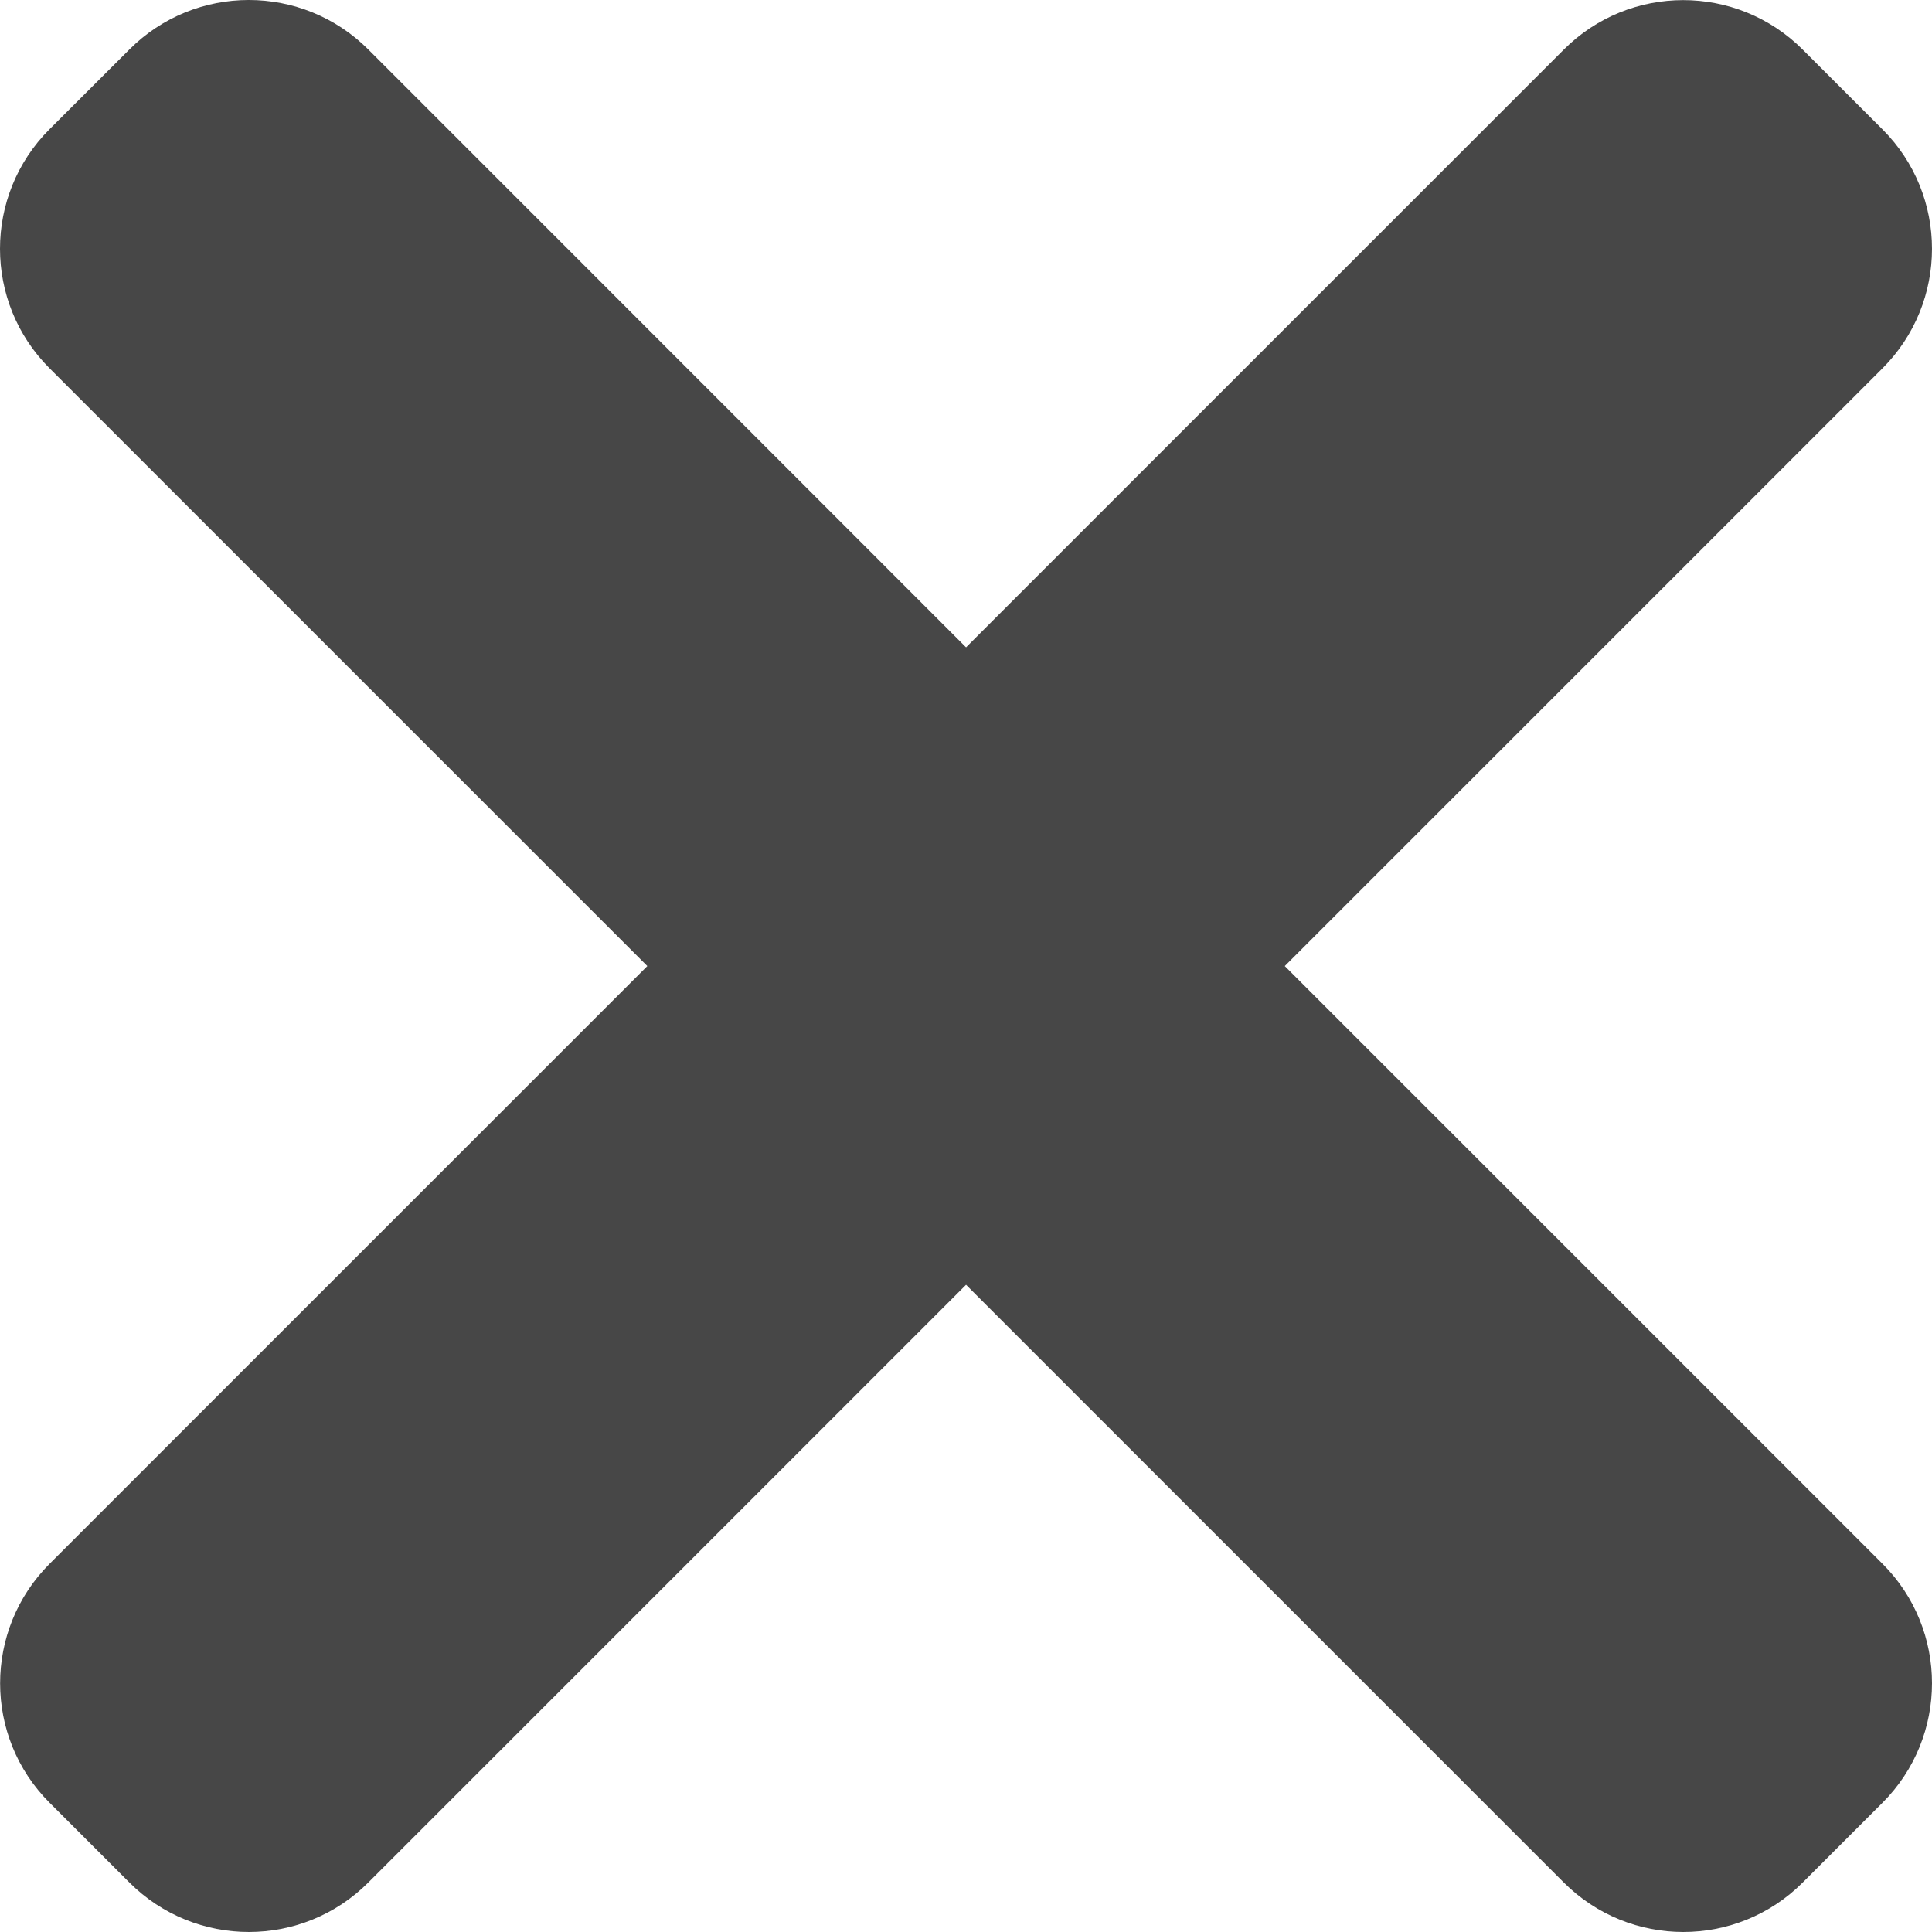
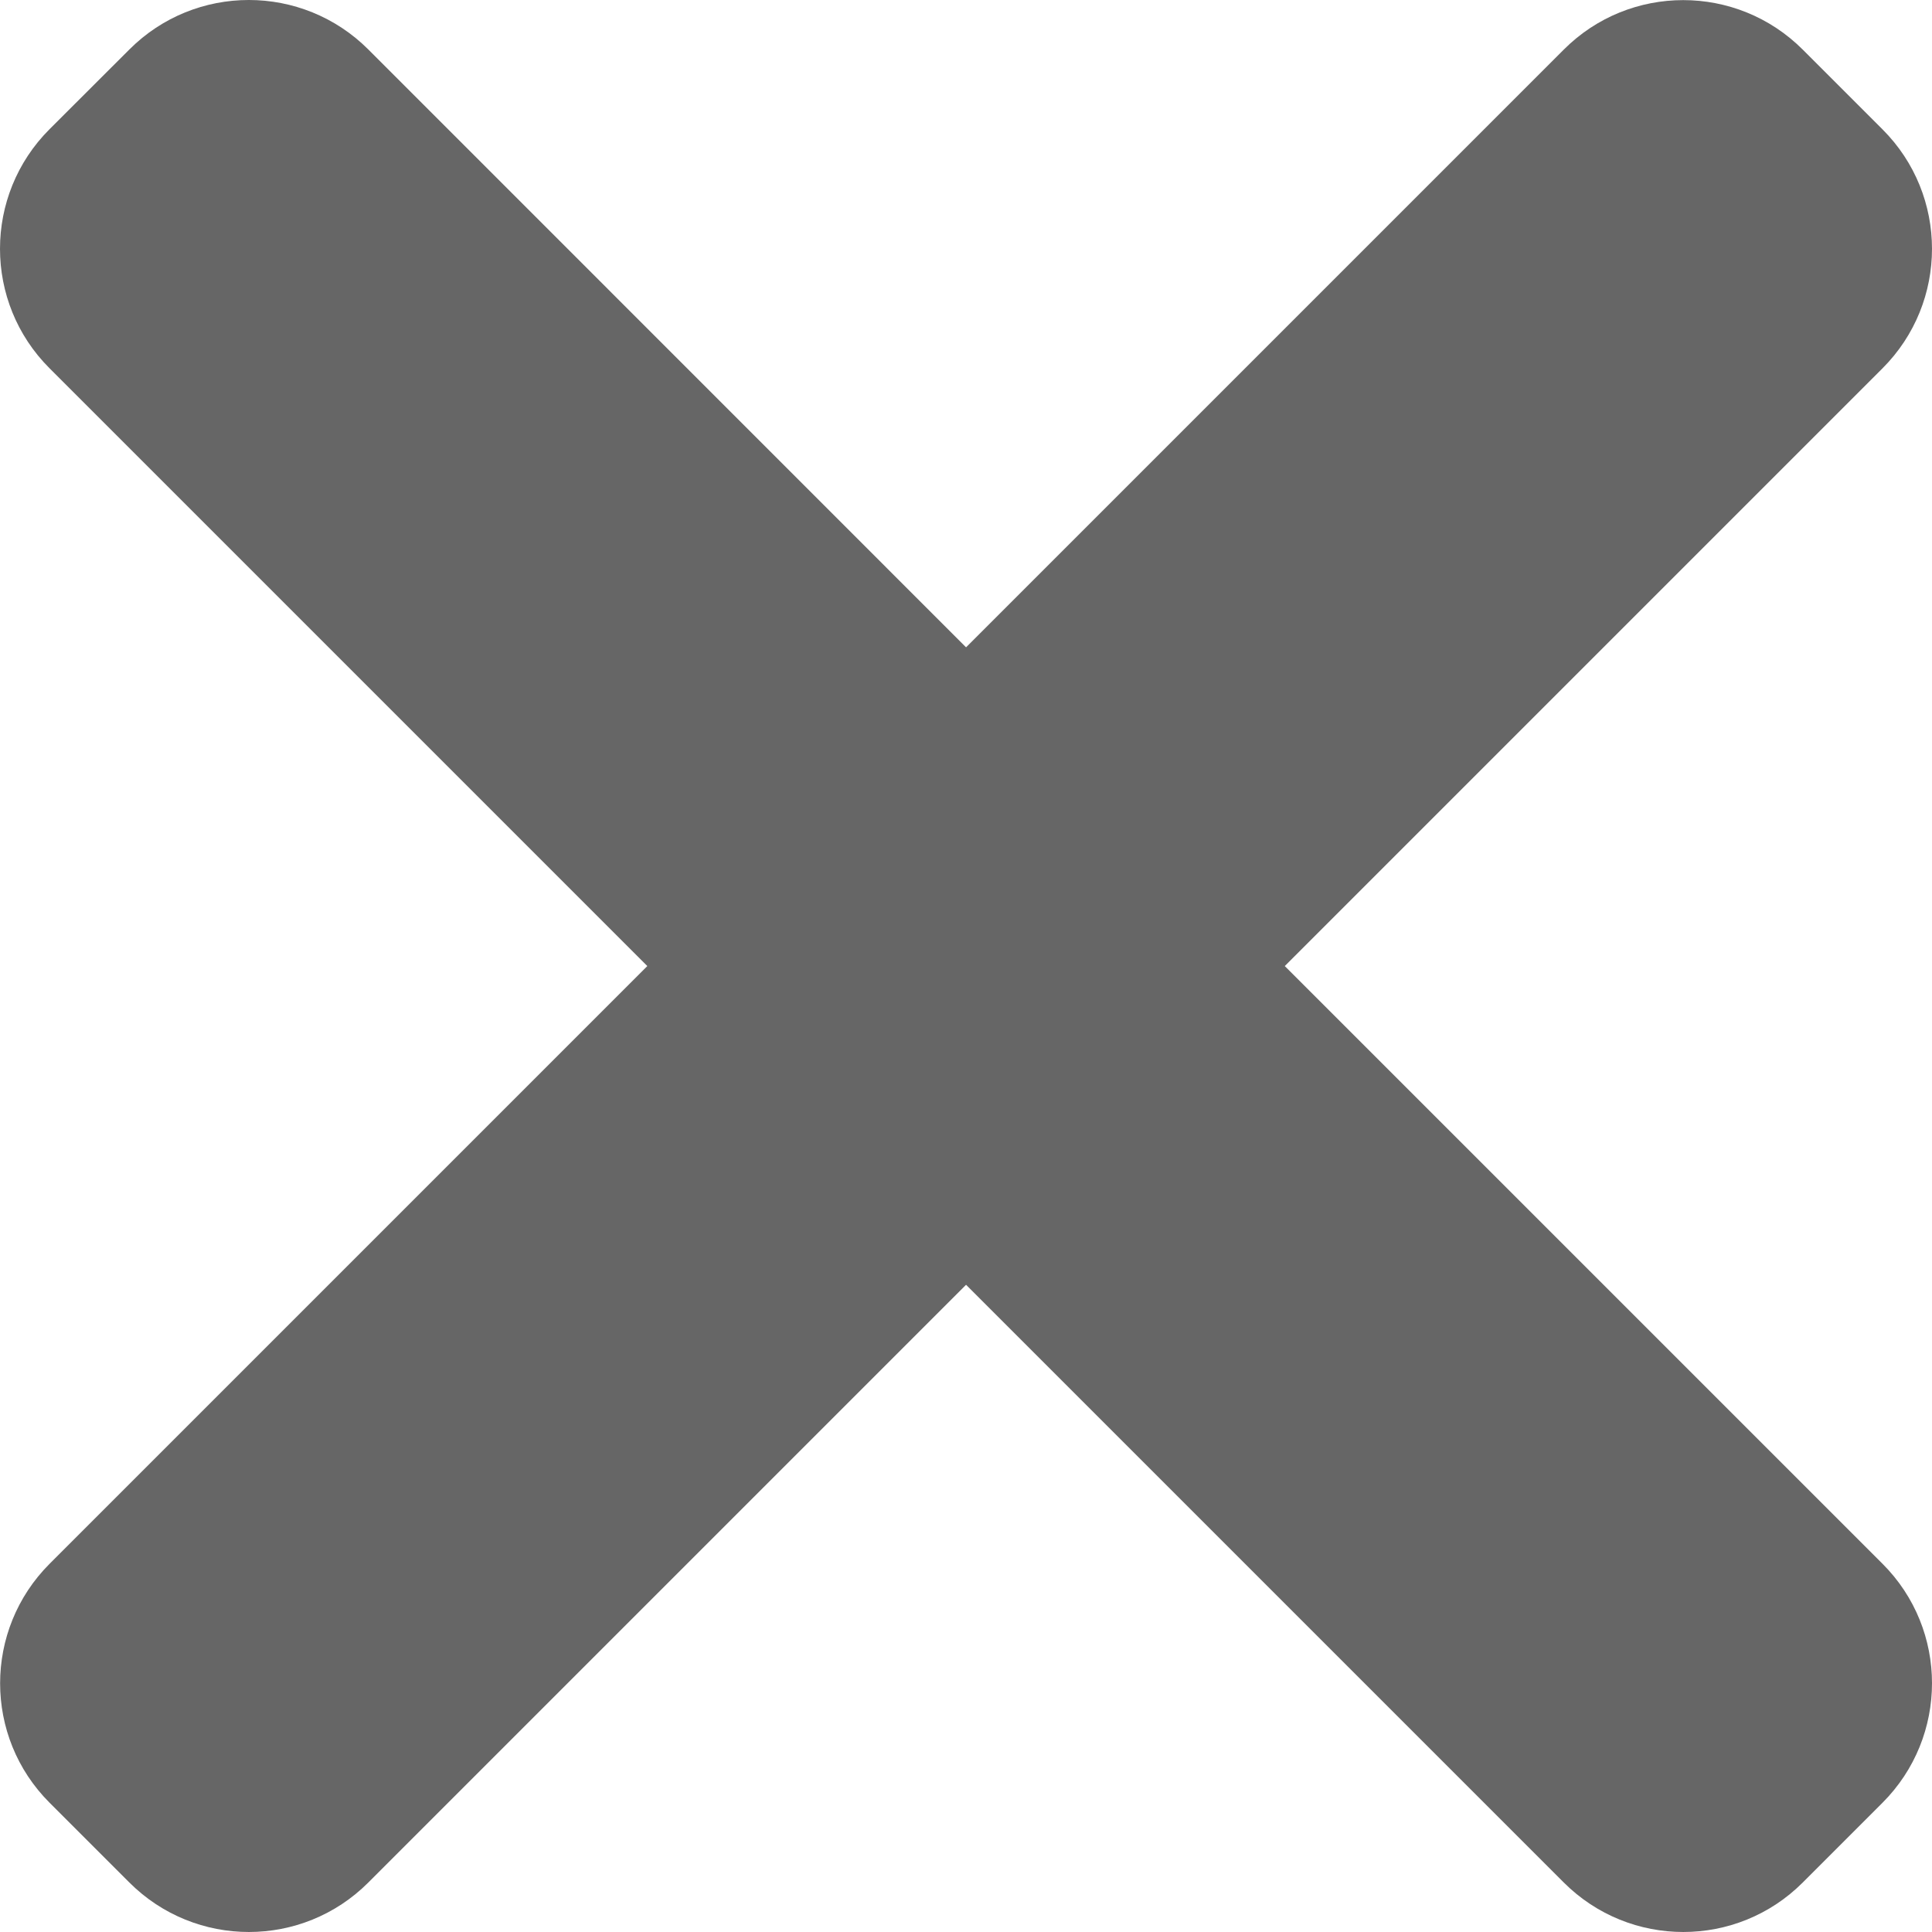
- <svg xmlns="http://www.w3.org/2000/svg" fill="#474747" viewBox="0 0 365.696 365.696">
+ <svg xmlns="http://www.w3.org/2000/svg" fill="#666666" viewBox="0 0 365.696 365.696">
  <path d="M243.188 182.86L356.32 69.726c12.5-12.5 12.5-32.766 0-45.247L341.238 9.398c-12.504-12.503-32.77-12.503-45.25 0L182.86 122.528 69.727 9.374c-12.5-12.5-32.766-12.5-45.247 0L9.375 24.457c-12.5 12.504-12.5 32.77 0 45.25l113.152 113.152L9.398 295.99c-12.503 12.503-12.503 32.769 0 45.25L24.48 356.32c12.5 12.5 32.766 12.5 45.247 0l113.132-113.132L295.99 356.32c12.503 12.5 32.769 12.5 45.25 0l15.081-15.082c12.5-12.504 12.5-32.77 0-45.25zm0 0" />
</svg>
